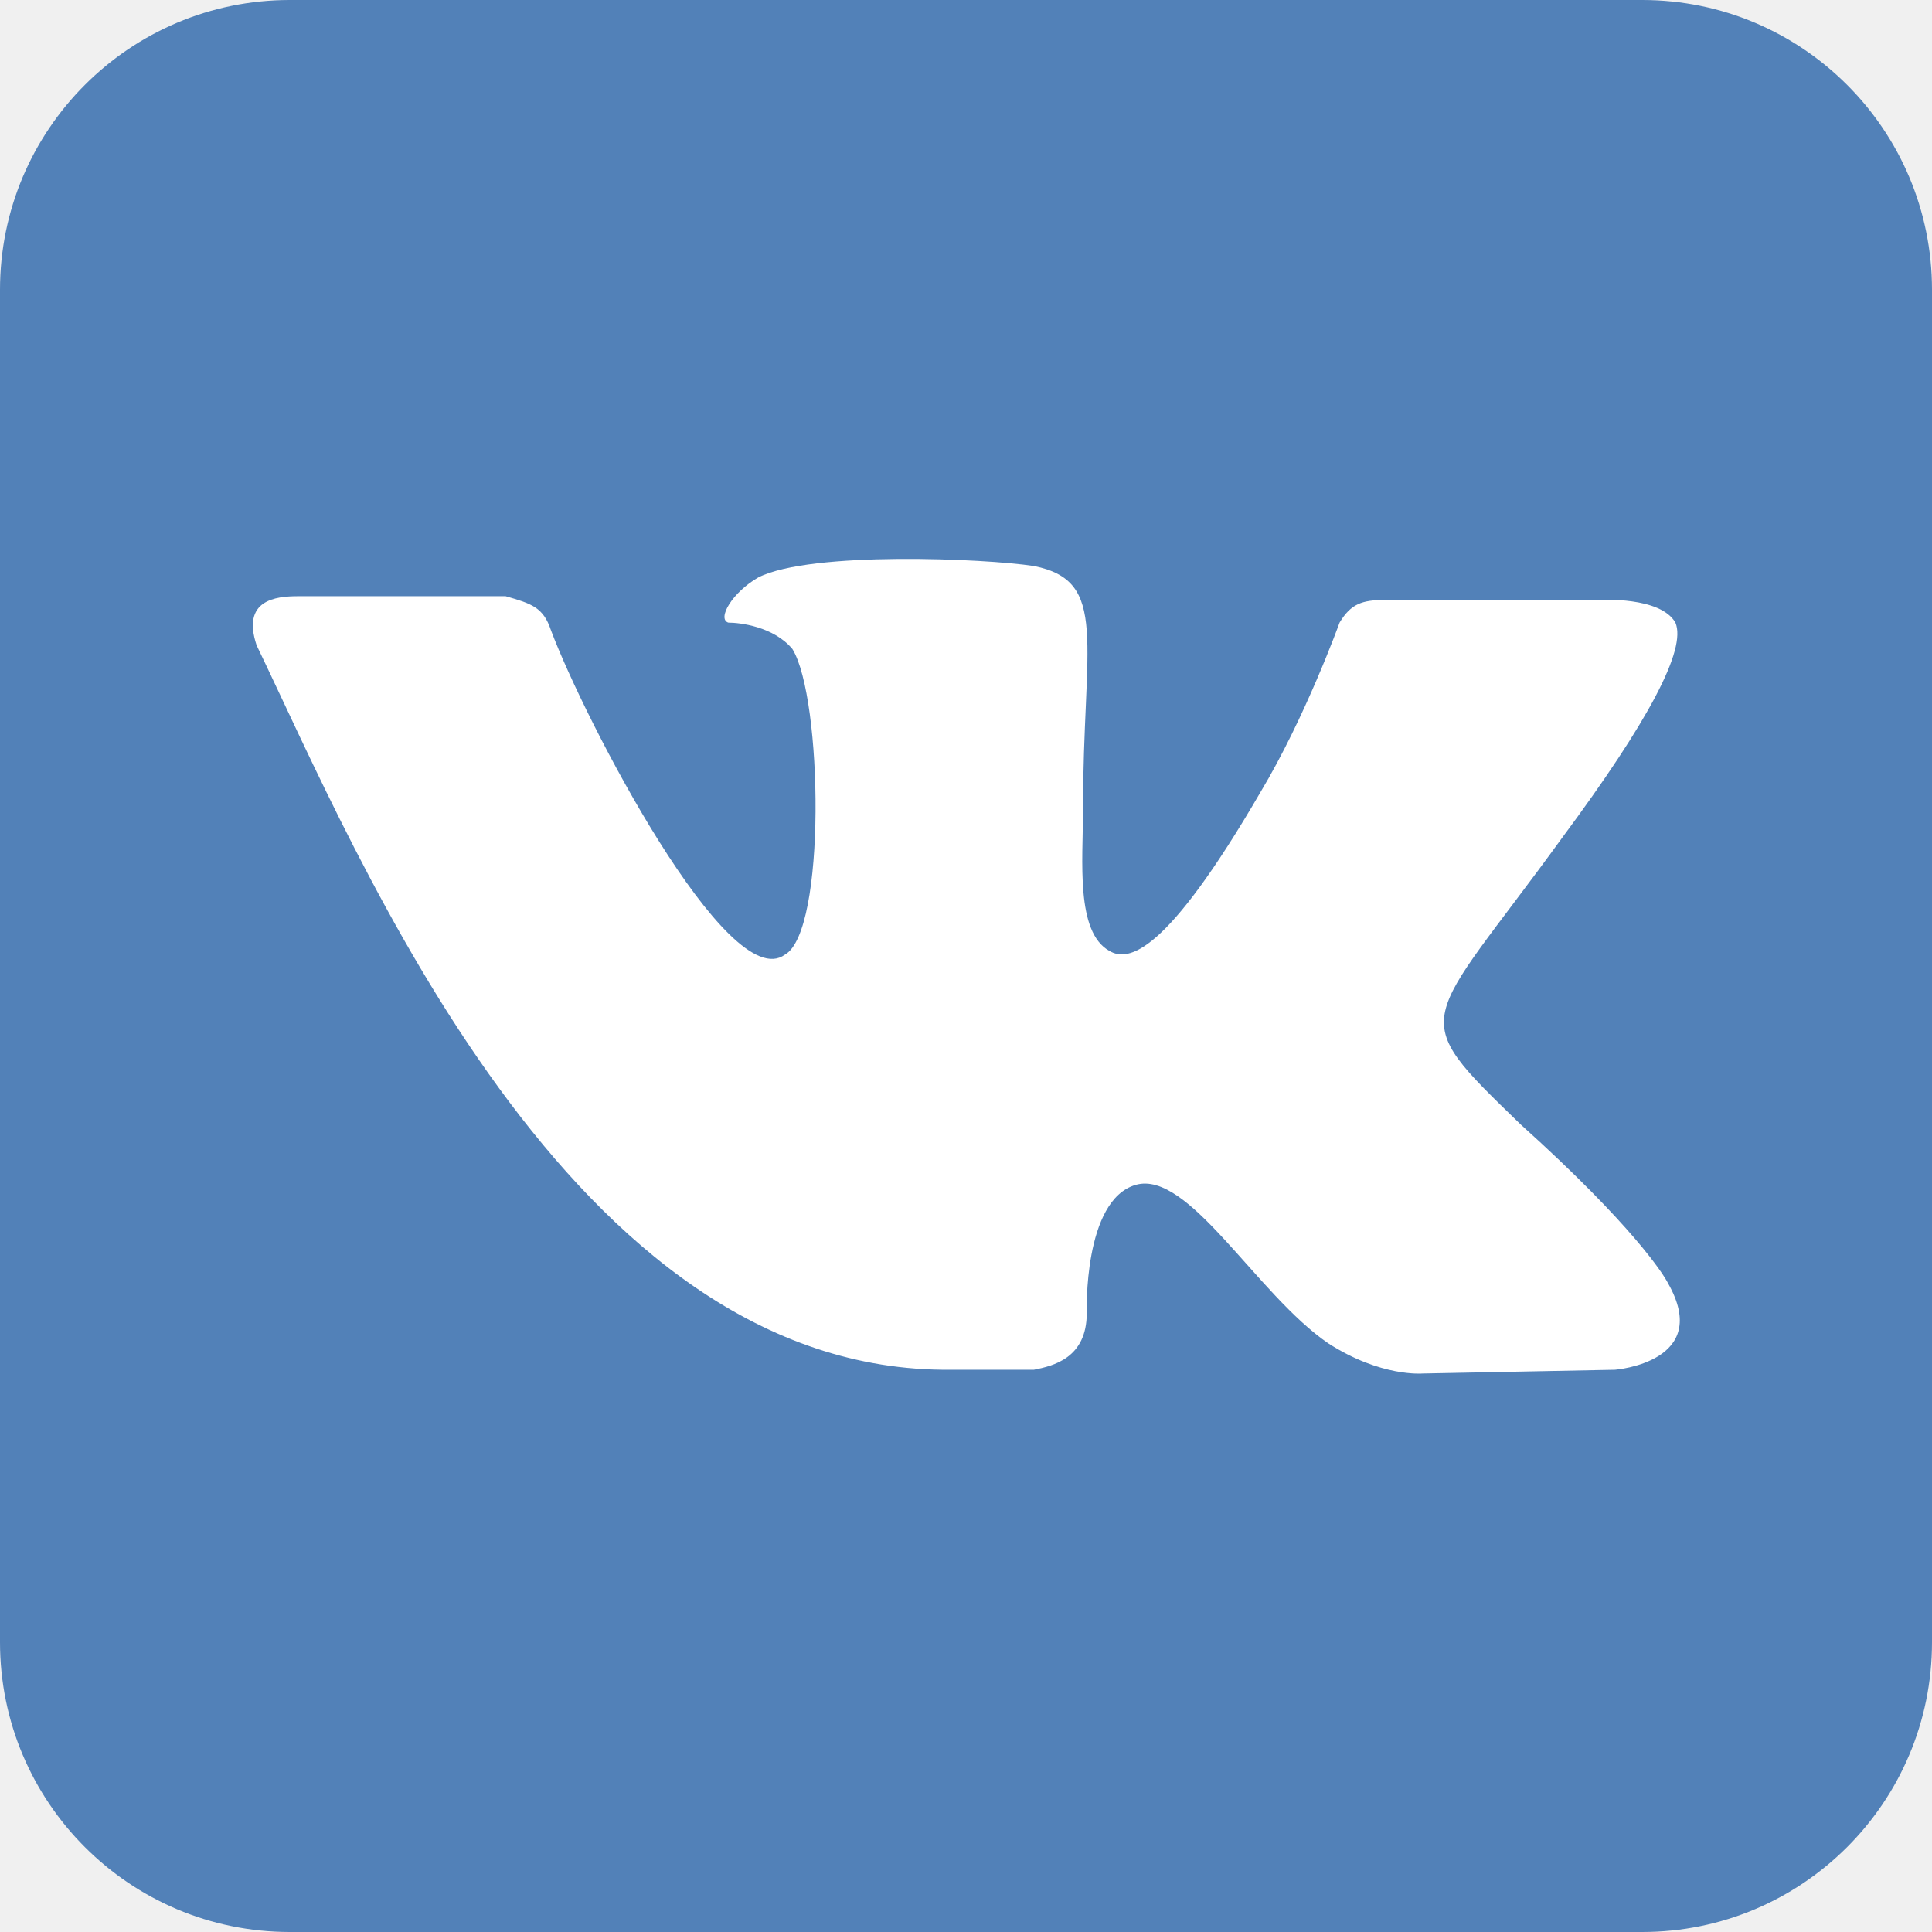
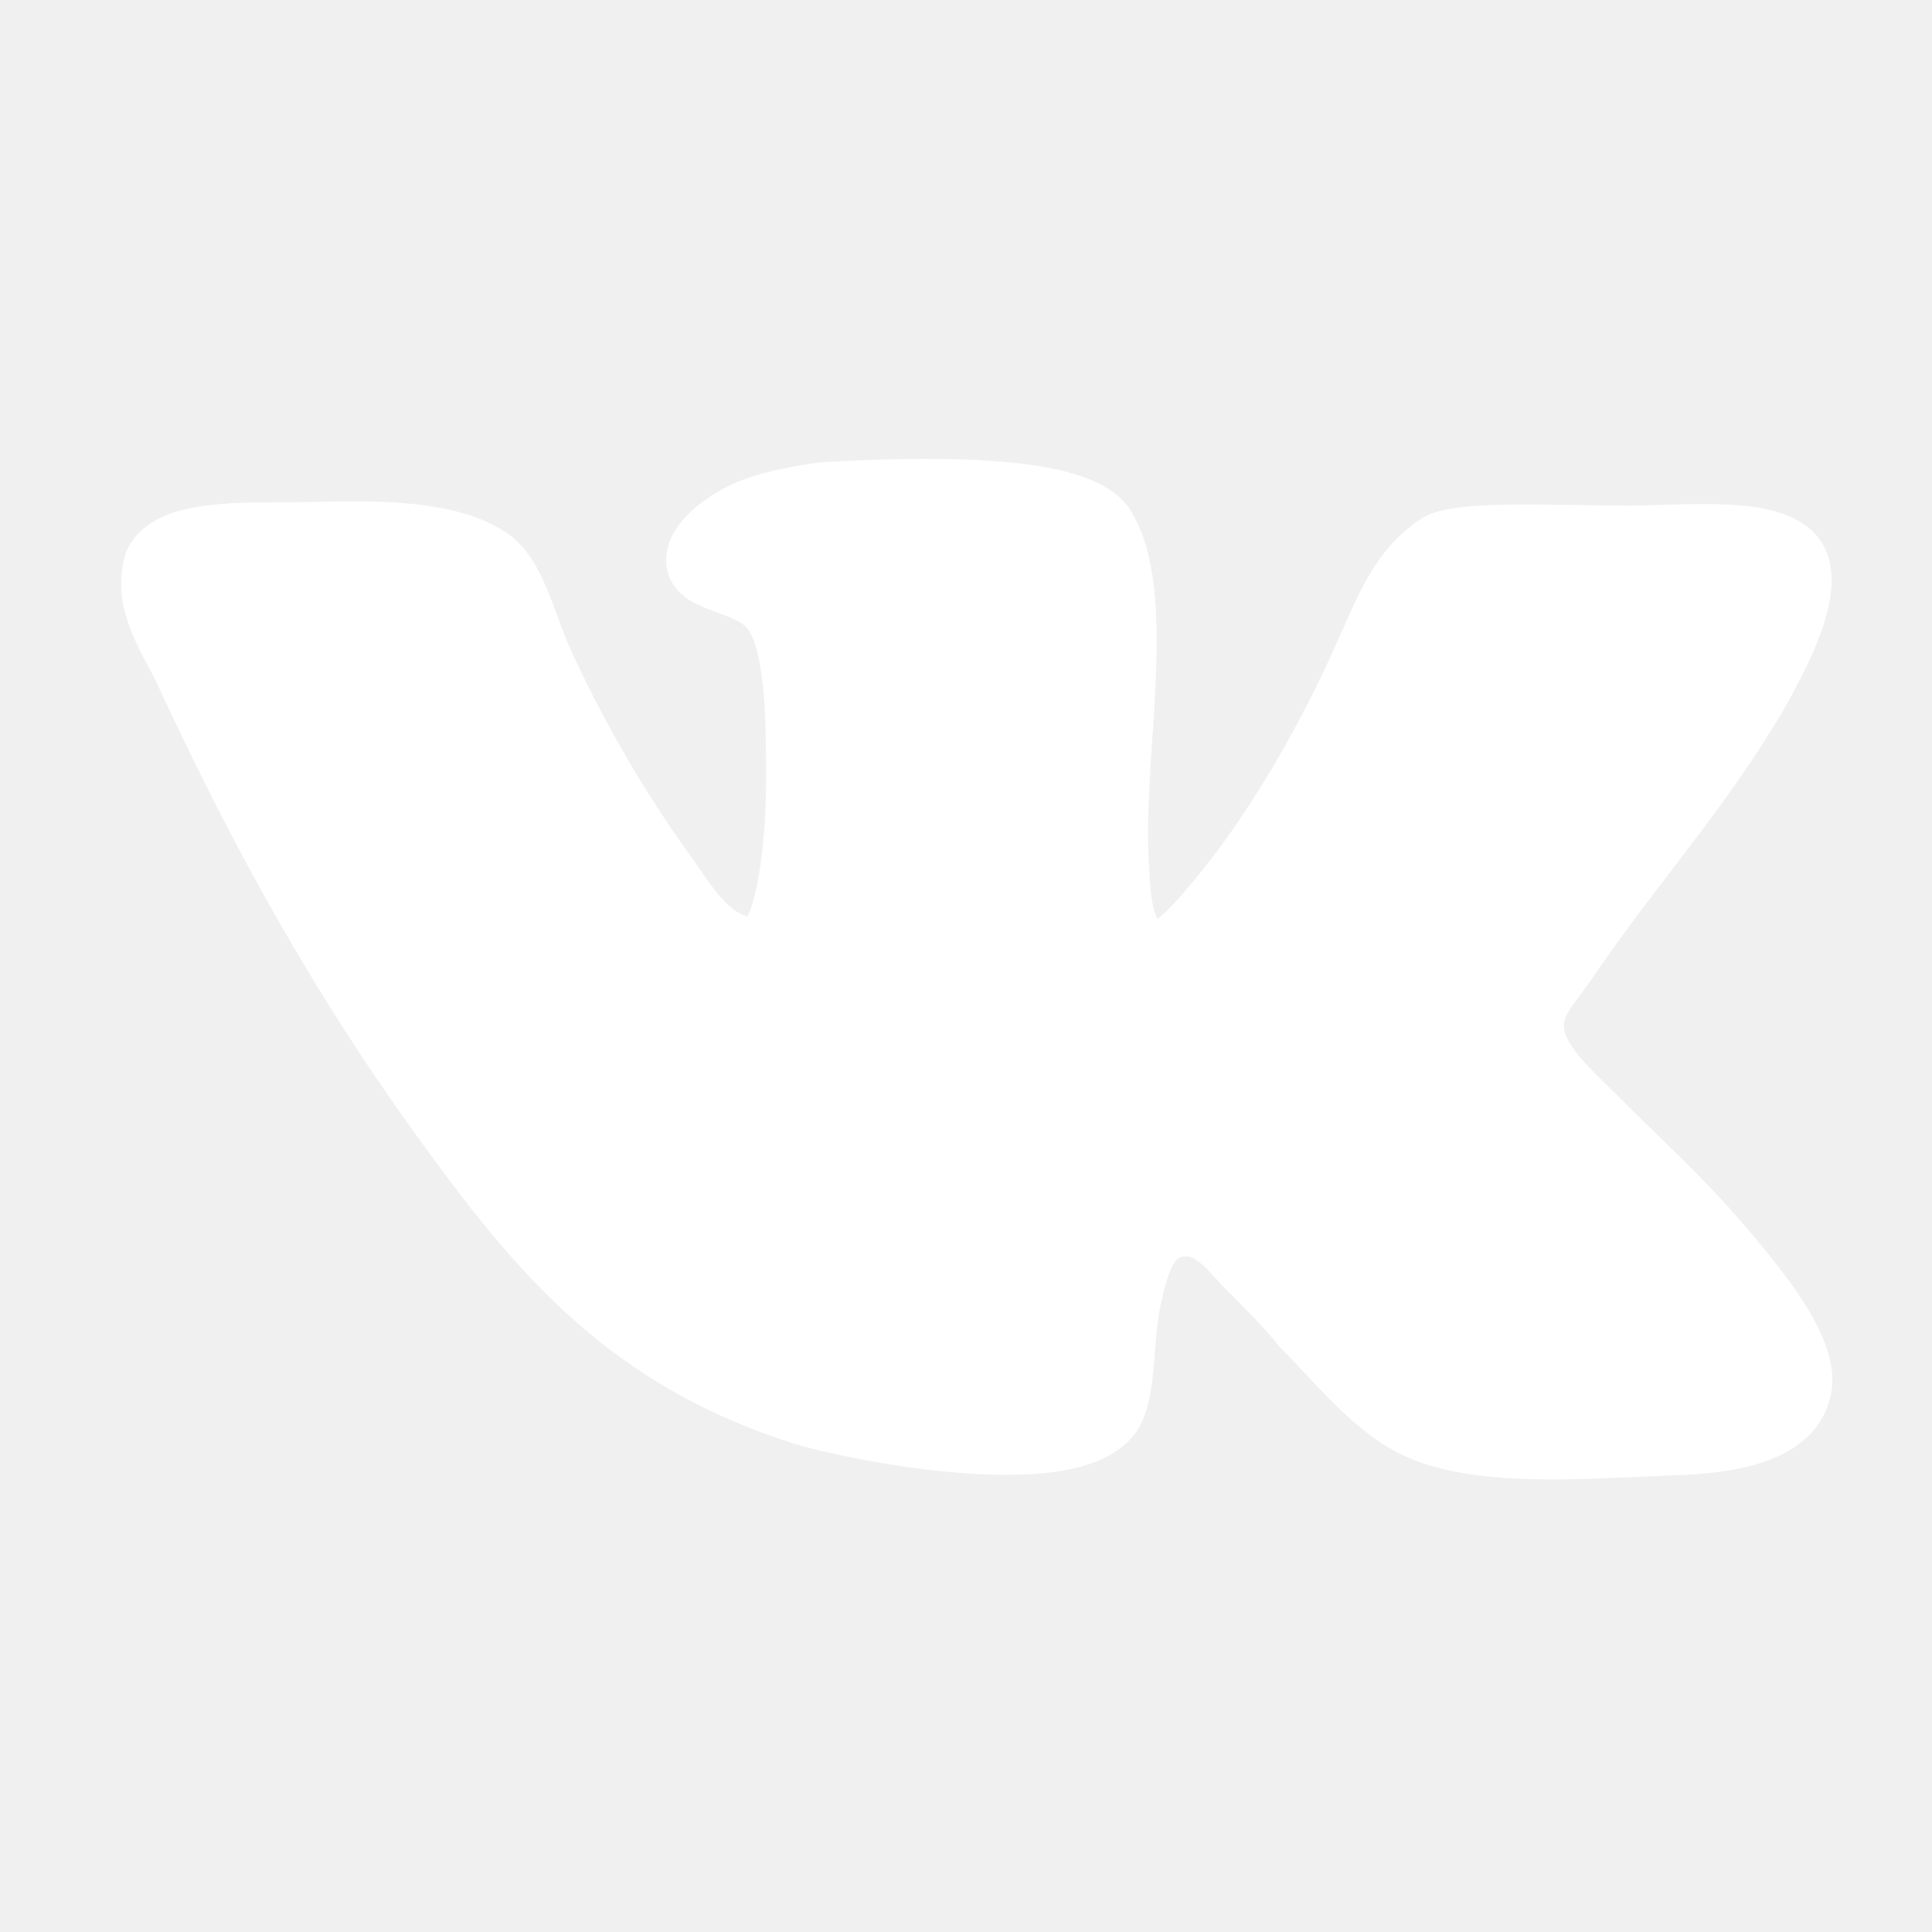
- <svg xmlns="http://www.w3.org/2000/svg" aria-label="VK" role="img" viewBox="0 0 512 512">
-   <rect width="512" height="512" rx="15%" fill="#5281b8" />
-   <path fill="#ffffff" d="M274 363c5-1 14-3 14-15 0 0-1-30 13-34s32 29 51 42c14 9 25 8 25 8l51-1s26-2 14-23c-1-2-9-15-39-42-31-30-26-25 11-76 23-31 33-50 30-57-4-7-20-6-20-6h-57c-6 0-9 1-12 6 0 0-9 25-21 45-25 43-35 45-40 42-9-5-7-24-7-37 0-45 7-61-13-65-13-2-59-4-73 3-7 4-11 11-8 12 3 0 12 1 17 7 8 13 9 75-2 81-15 11-53-62-62-86-2-6-5-7-12-9H79c-6 0-15 1-11 13 27 56 83 193 184 192z" />
+ <svg xmlns="http://www.w3.org/2000/svg" fill="#ffffff" width="800px" height="800px" viewBox="-2.5 0 32 32" version="1.1" stroke="#ffffff">
+   <g id="SVGRepo_bgCarrier" stroke-width="0" />
+   <g id="SVGRepo_tracerCarrier" stroke-linecap="round" stroke-linejoin="round" />
+   <g id="SVGRepo_iconCarrier">
+     <path d="M16.563 15.75c-0.5-0.188-0.5-0.906-0.531-1.406-0.125-1.781 0.5-4.5-0.25-5.656-0.531-0.688-3.094-0.625-4.656-0.531-0.438 0.063-0.969 0.156-1.344 0.344s-0.75 0.5-0.75 0.781c0 0.406 0.938 0.344 1.281 0.875 0.375 0.563 0.375 1.781 0.375 2.781 0 1.156-0.188 2.688-0.656 2.75-0.719 0.031-1.125-0.688-1.5-1.219-0.75-1.031-1.5-2.313-2.063-3.563-0.281-0.656-0.438-1.375-0.844-1.656-0.625-0.438-1.75-0.469-2.844-0.438-1 0.031-2.438-0.094-2.719 0.5-0.219 0.656 0.25 1.281 0.5 1.813 1.281 2.781 2.656 5.219 4.344 7.531 1.563 2.156 3.031 3.875 5.906 4.781 0.813 0.25 4.375 0.969 5.094 0 0.25-0.375 0.188-1.219 0.313-1.844s0.281-1.25 0.875-1.281c0.5-0.031 0.781 0.406 1.094 0.719 0.344 0.344 0.625 0.625 0.875 0.938 0.594 0.594 1.219 1.406 1.969 1.719 1.031 0.438 2.625 0.313 4.125 0.25 1.219-0.031 2.094-0.281 2.188-1 0.063-0.563-0.563-1.375-0.938-1.844-0.938-1.156-1.375-1.5-2.438-2.563-0.469-0.469-1.063-0.969-1.063-1.531-0.031-0.344 0.25-0.656 0.5-1 1.094-1.625 2.188-2.781 3.188-4.469 0.281-0.5 0.938-1.656 0.688-2.219-0.281-0.625-1.844-0.438-2.813-0.438-1.25 0-2.875-0.094-3.188 0.156-0.594 0.406-0.844 1.063-1.125 1.688-0.625 1.438-1.469 2.906-2.344 4-0.313 0.375-0.906 1.156-1.25 1.031z" />
+   </g>
</svg>
